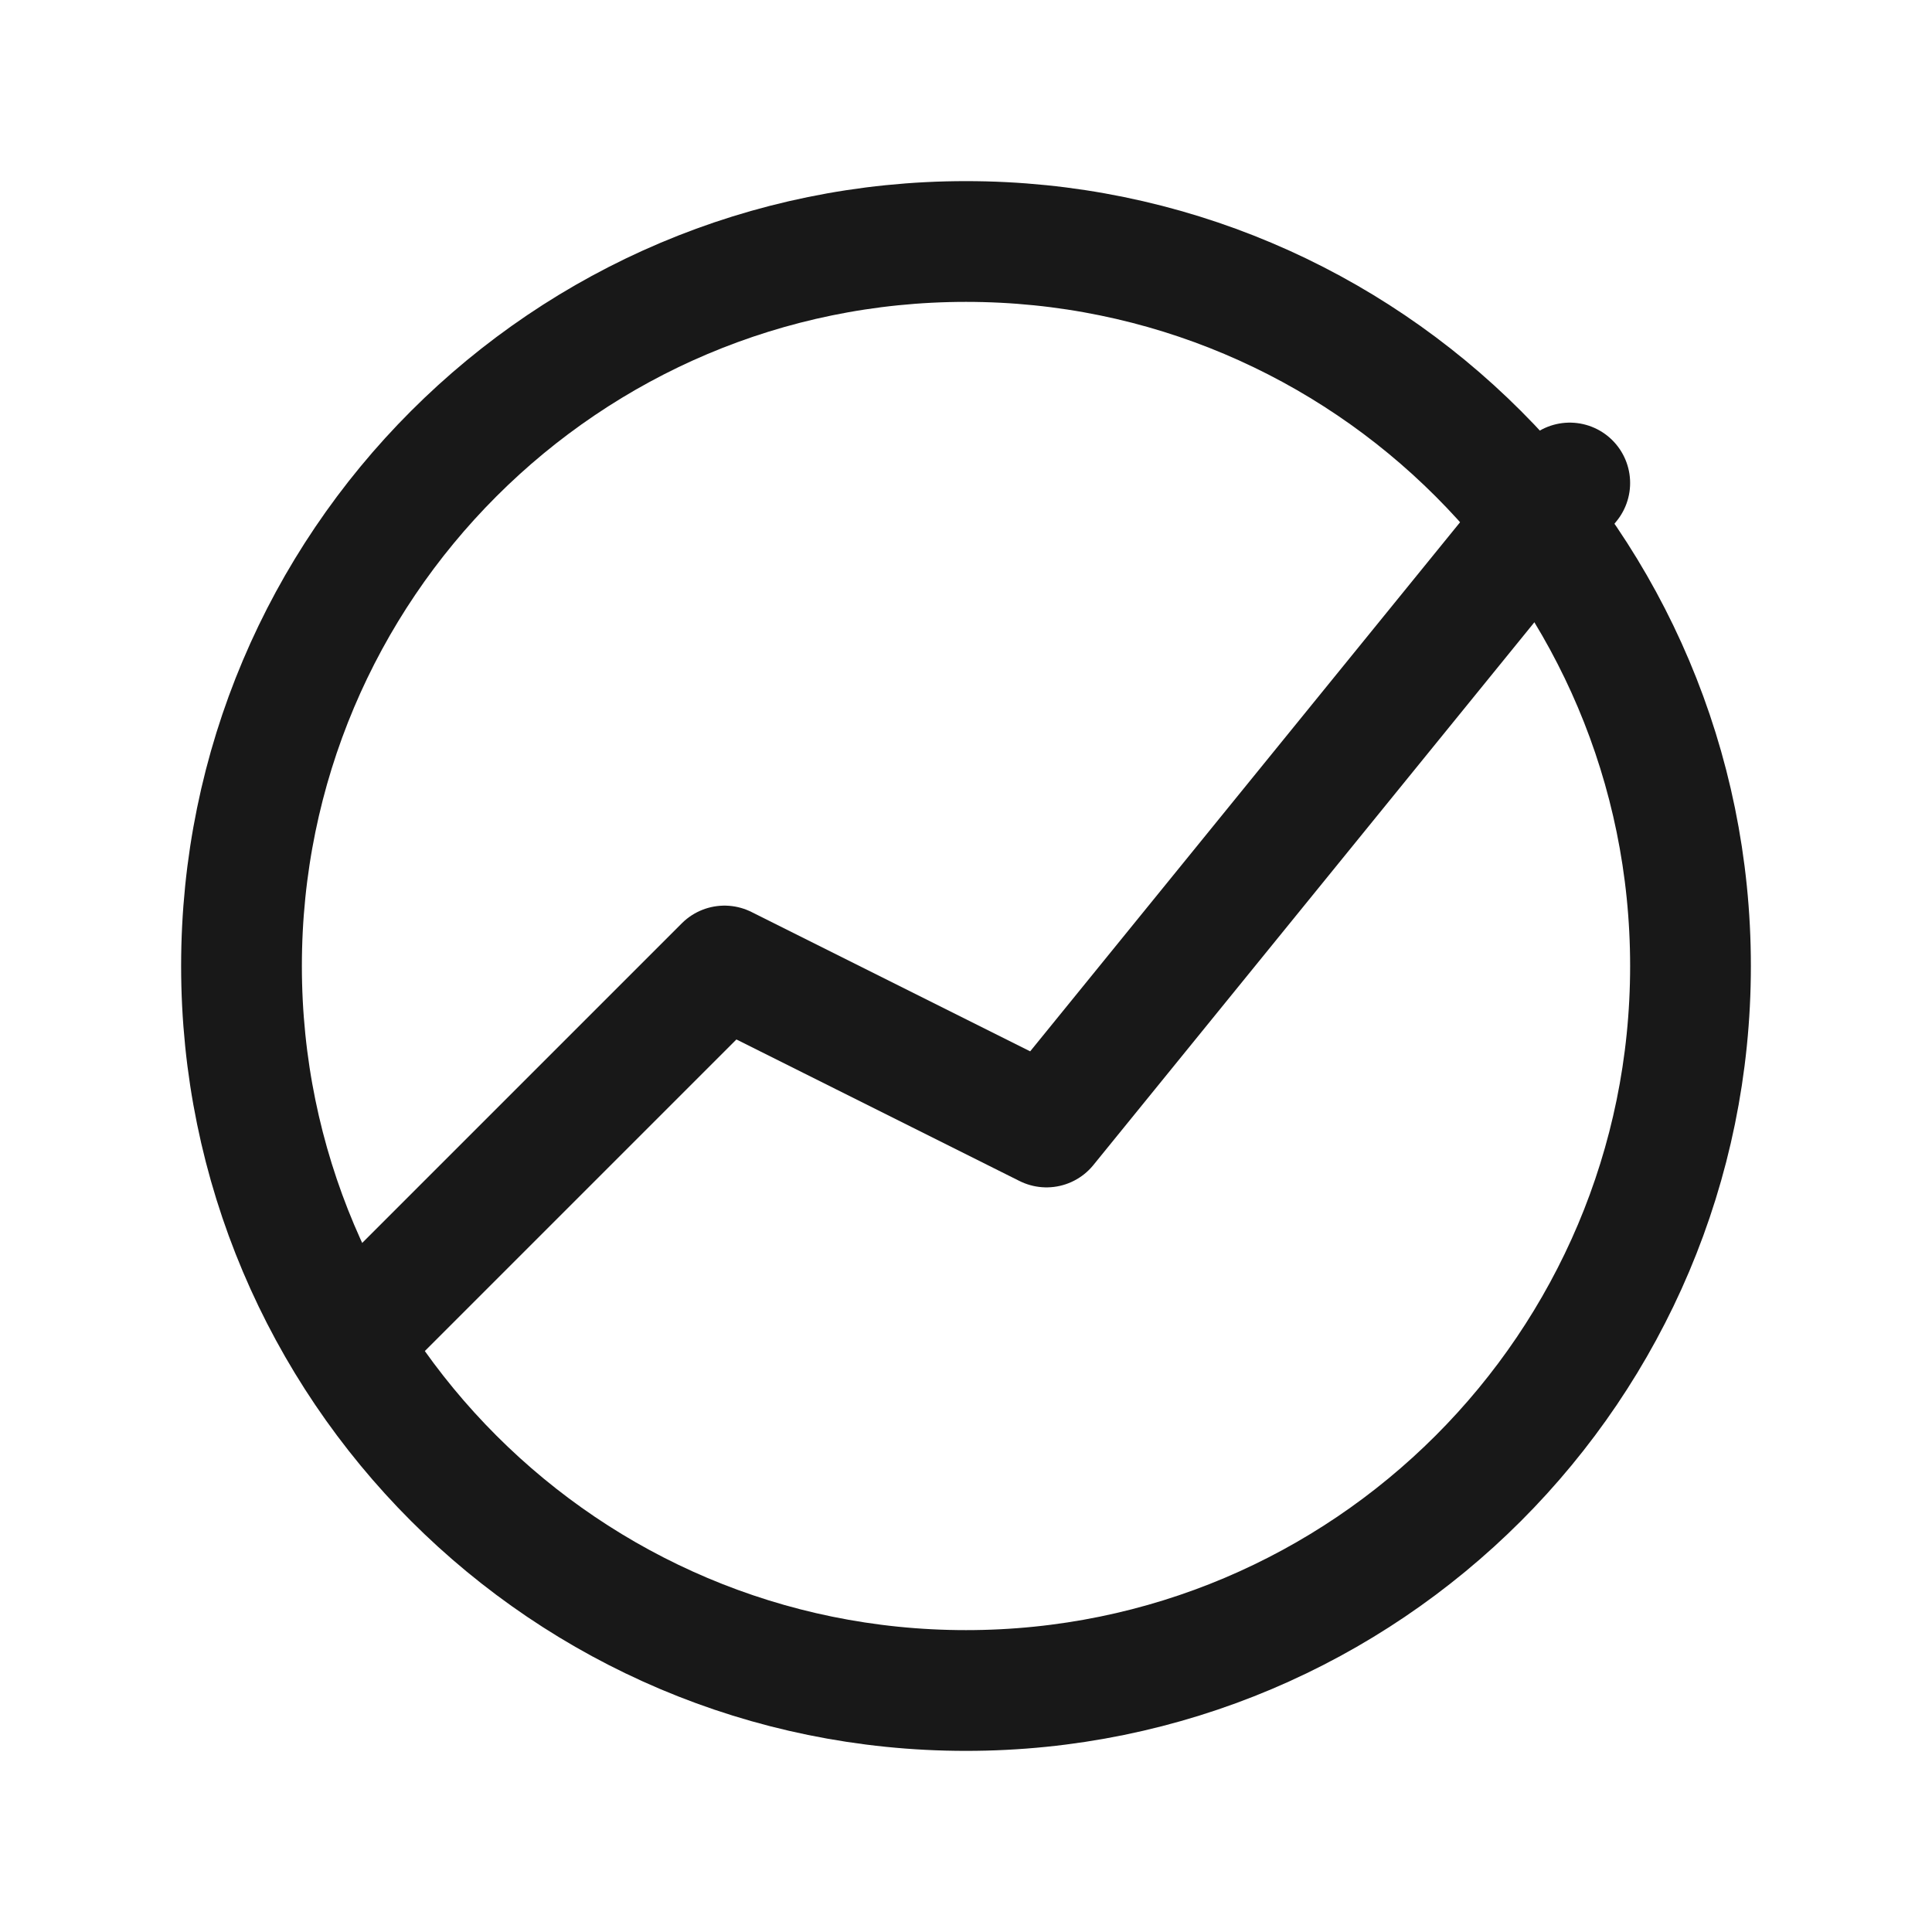
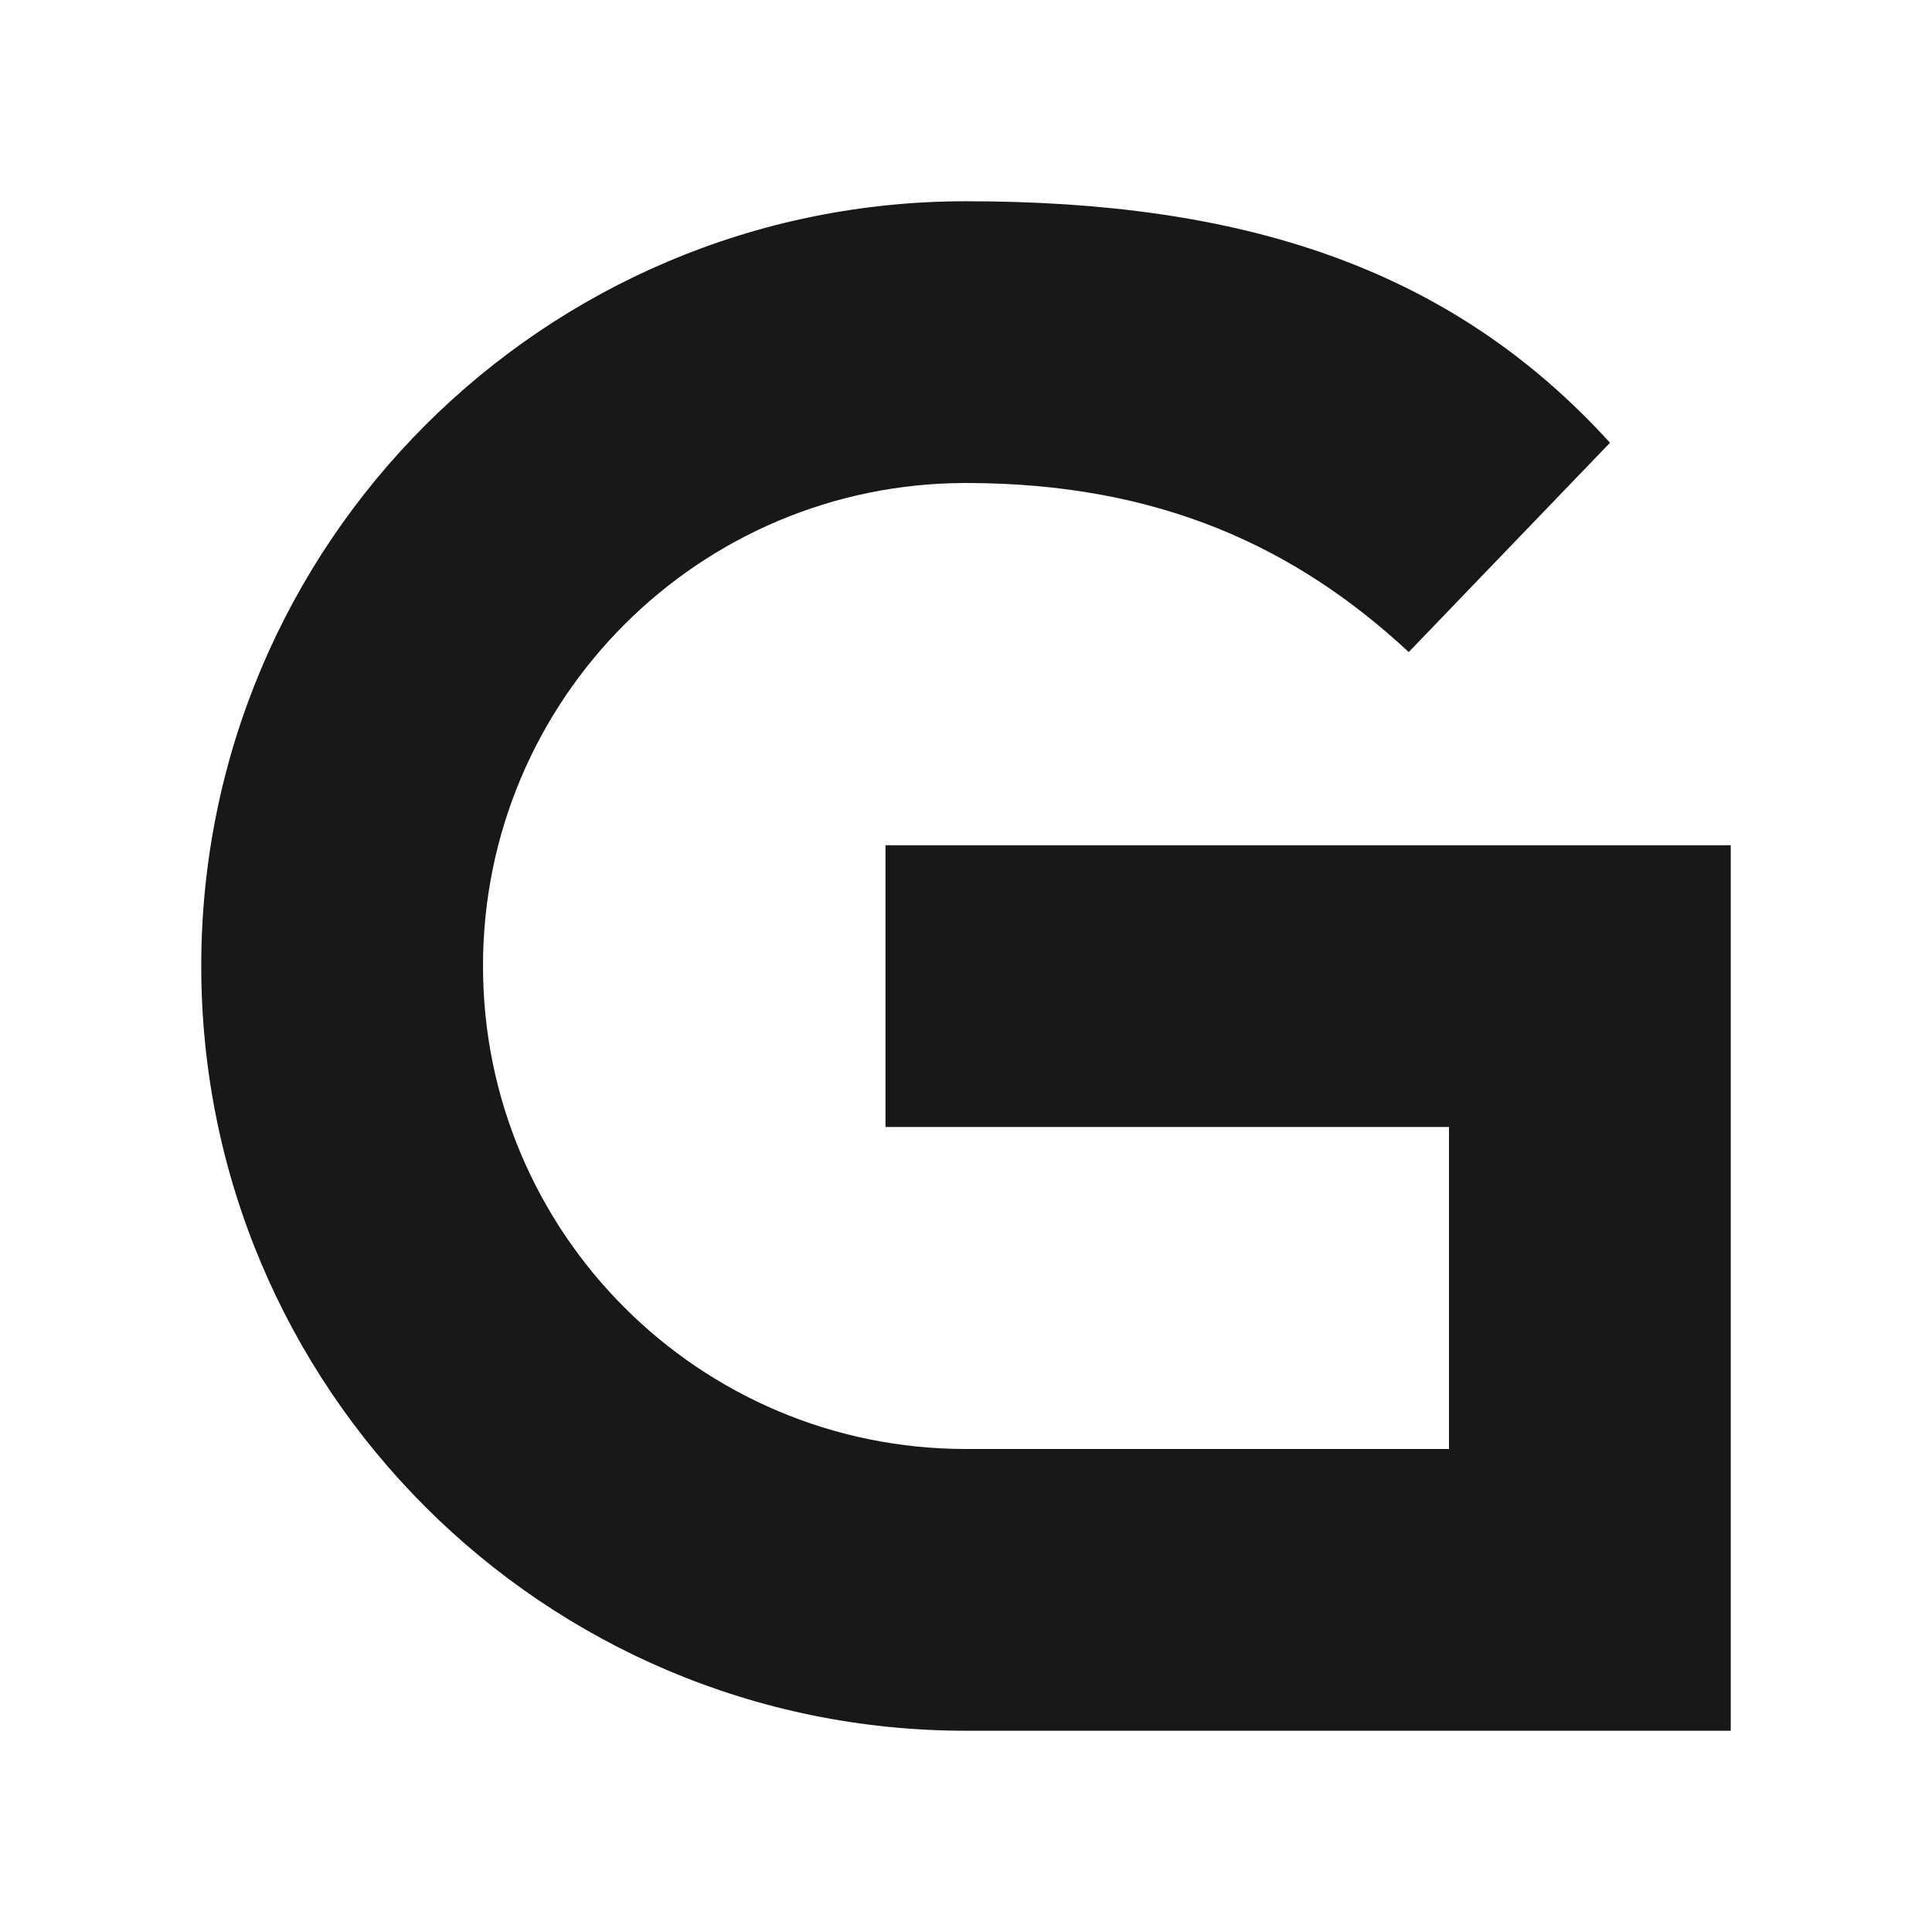
<svg xmlns="http://www.w3.org/2000/svg" viewBox="0 0 24 24" fill="none">
  <style>
    svg {
      color: #181818;
    }
    @media (prefers-color-scheme: dark) {
      svg {
        color: #ededeb;
      }
    }
  </style>
-   <circle cx="12" cy="12" r="9" stroke="currentColor" stroke-width="1.5" />
-   <path d="M4.5 16.5 9 12l4 2 6.5-8" stroke="currentColor" stroke-width="1.5" stroke-linecap="round" stroke-linejoin="round" />
+   <path fill="currentColor" d="M20 5.5C18 3.3 15.4 2.5 12 2.5a9.5 9.5 0 0 0 0 19h9.5v-11H11V14h7v4h-6a6 6 0 0 1 0-12c2.4 0 4.1.8 5.5 2.1L20 5.5Z" />
</svg>
